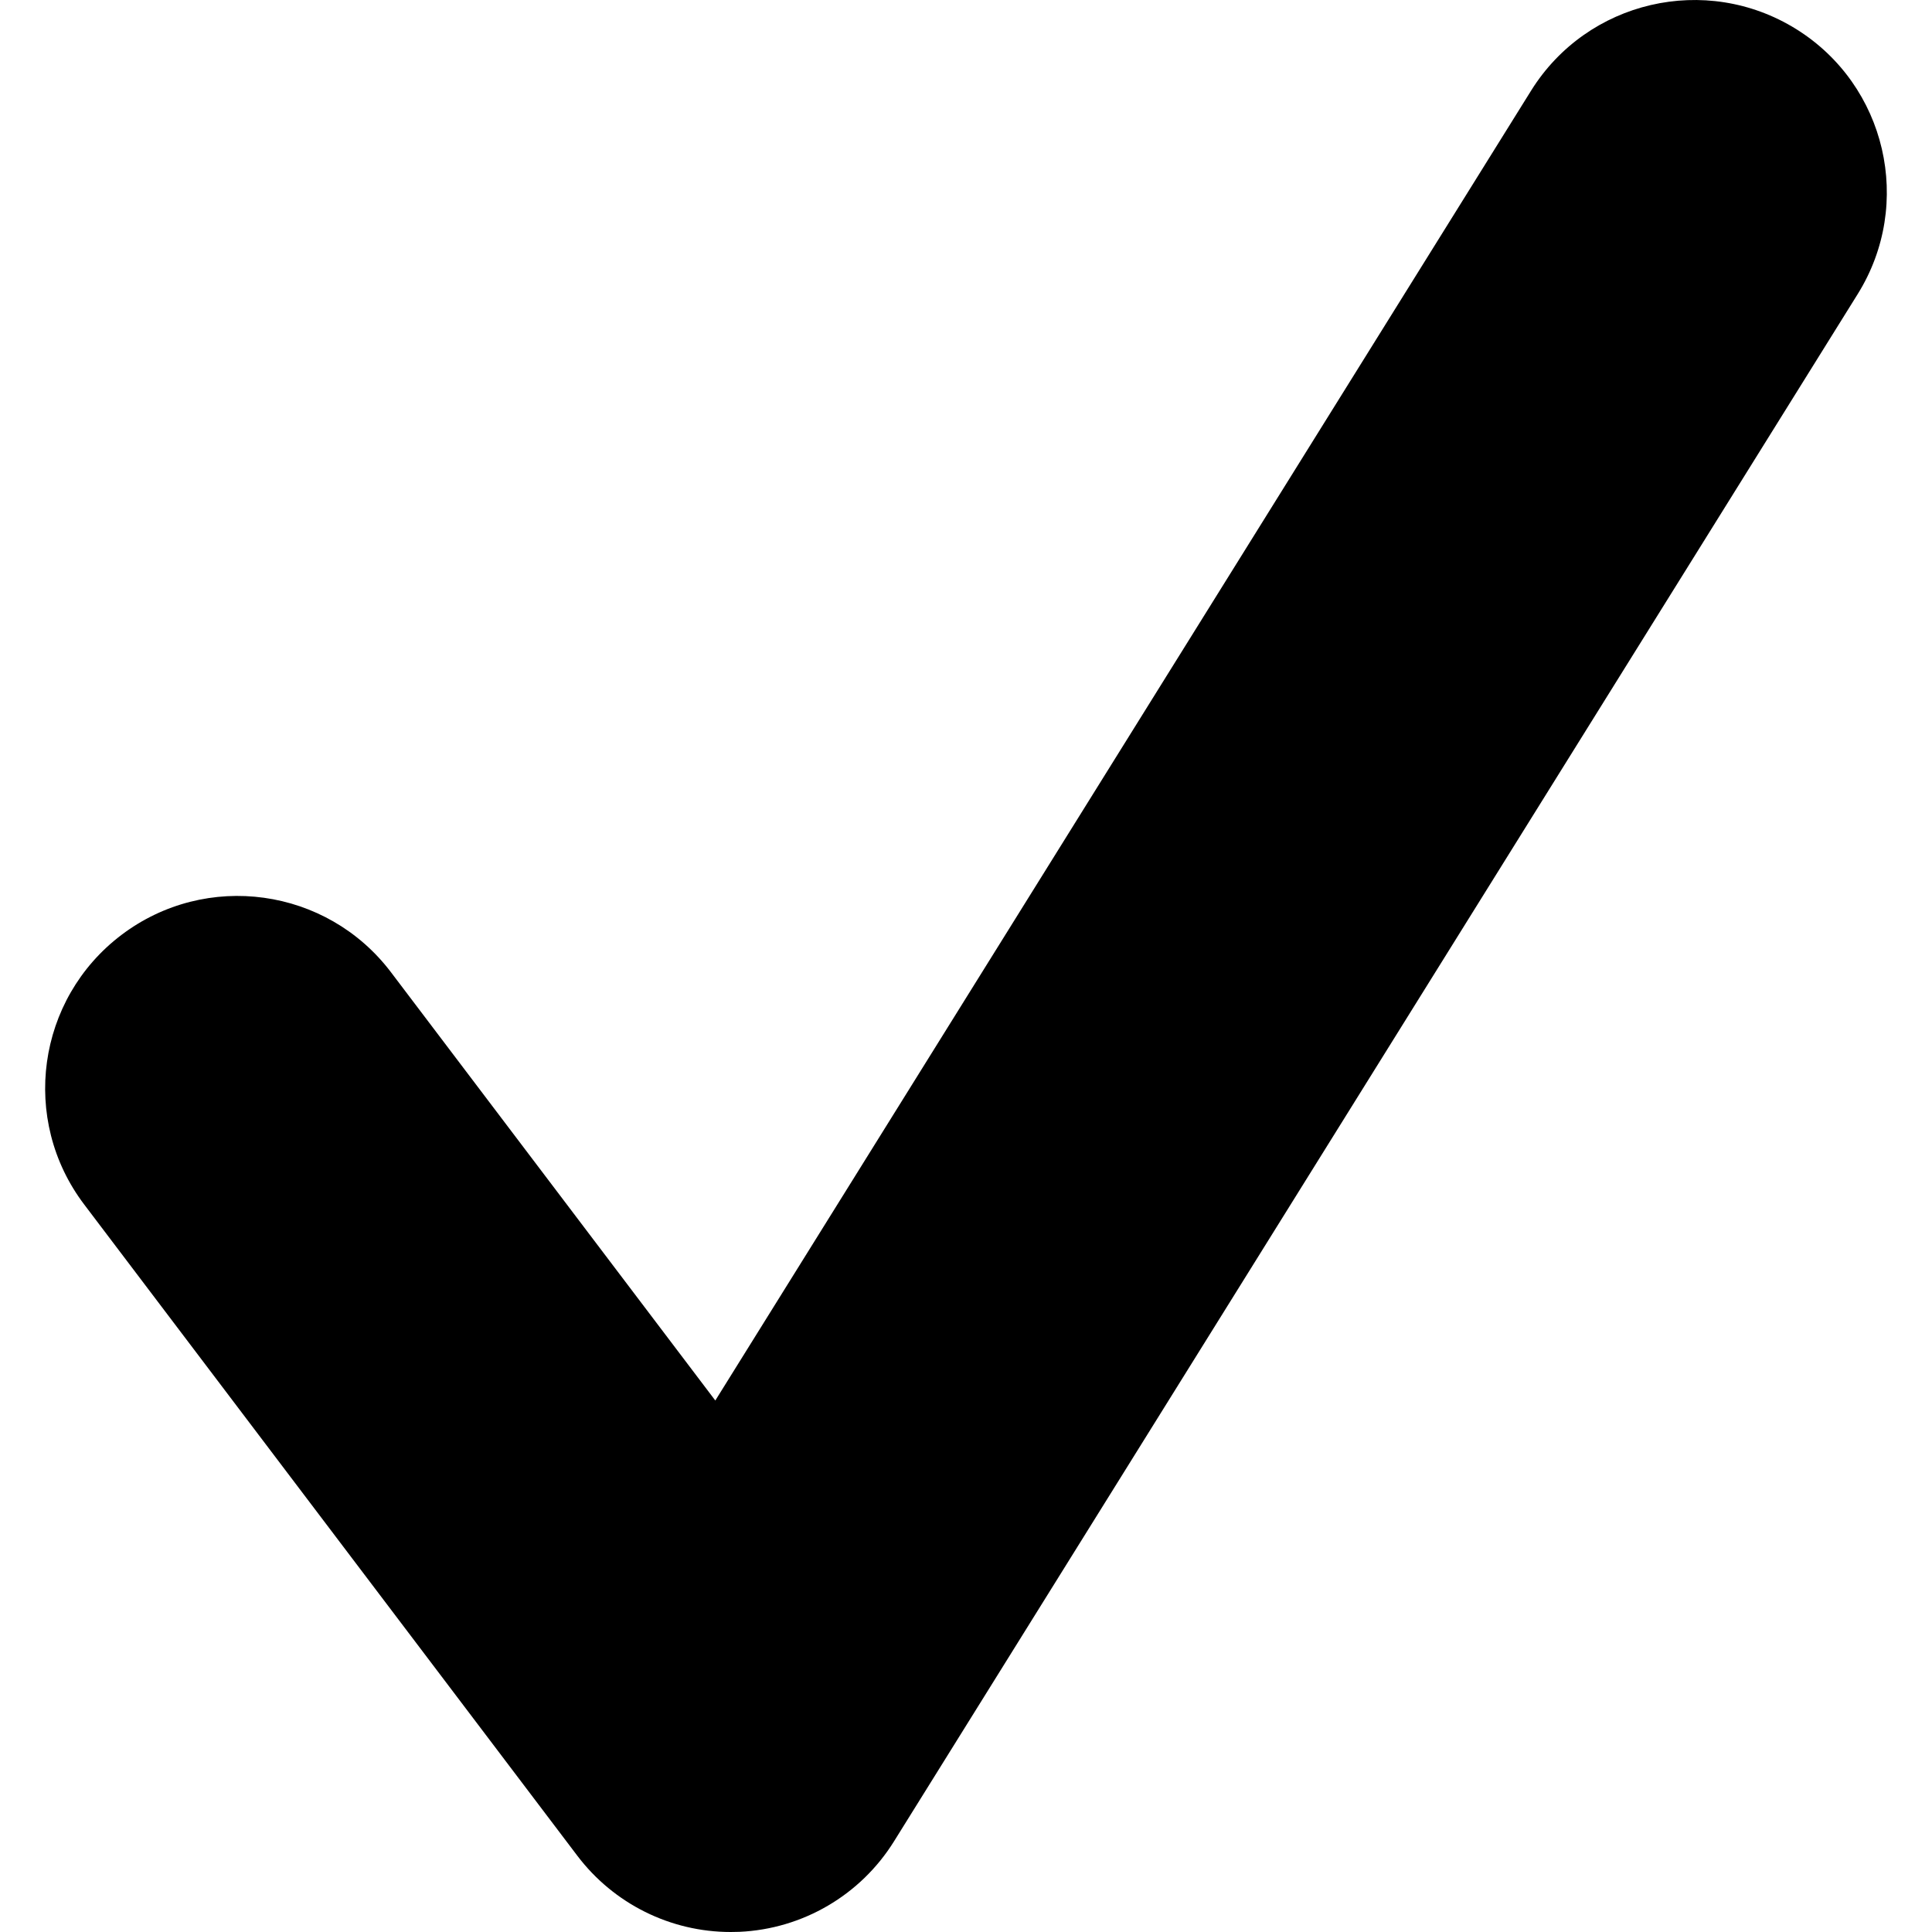
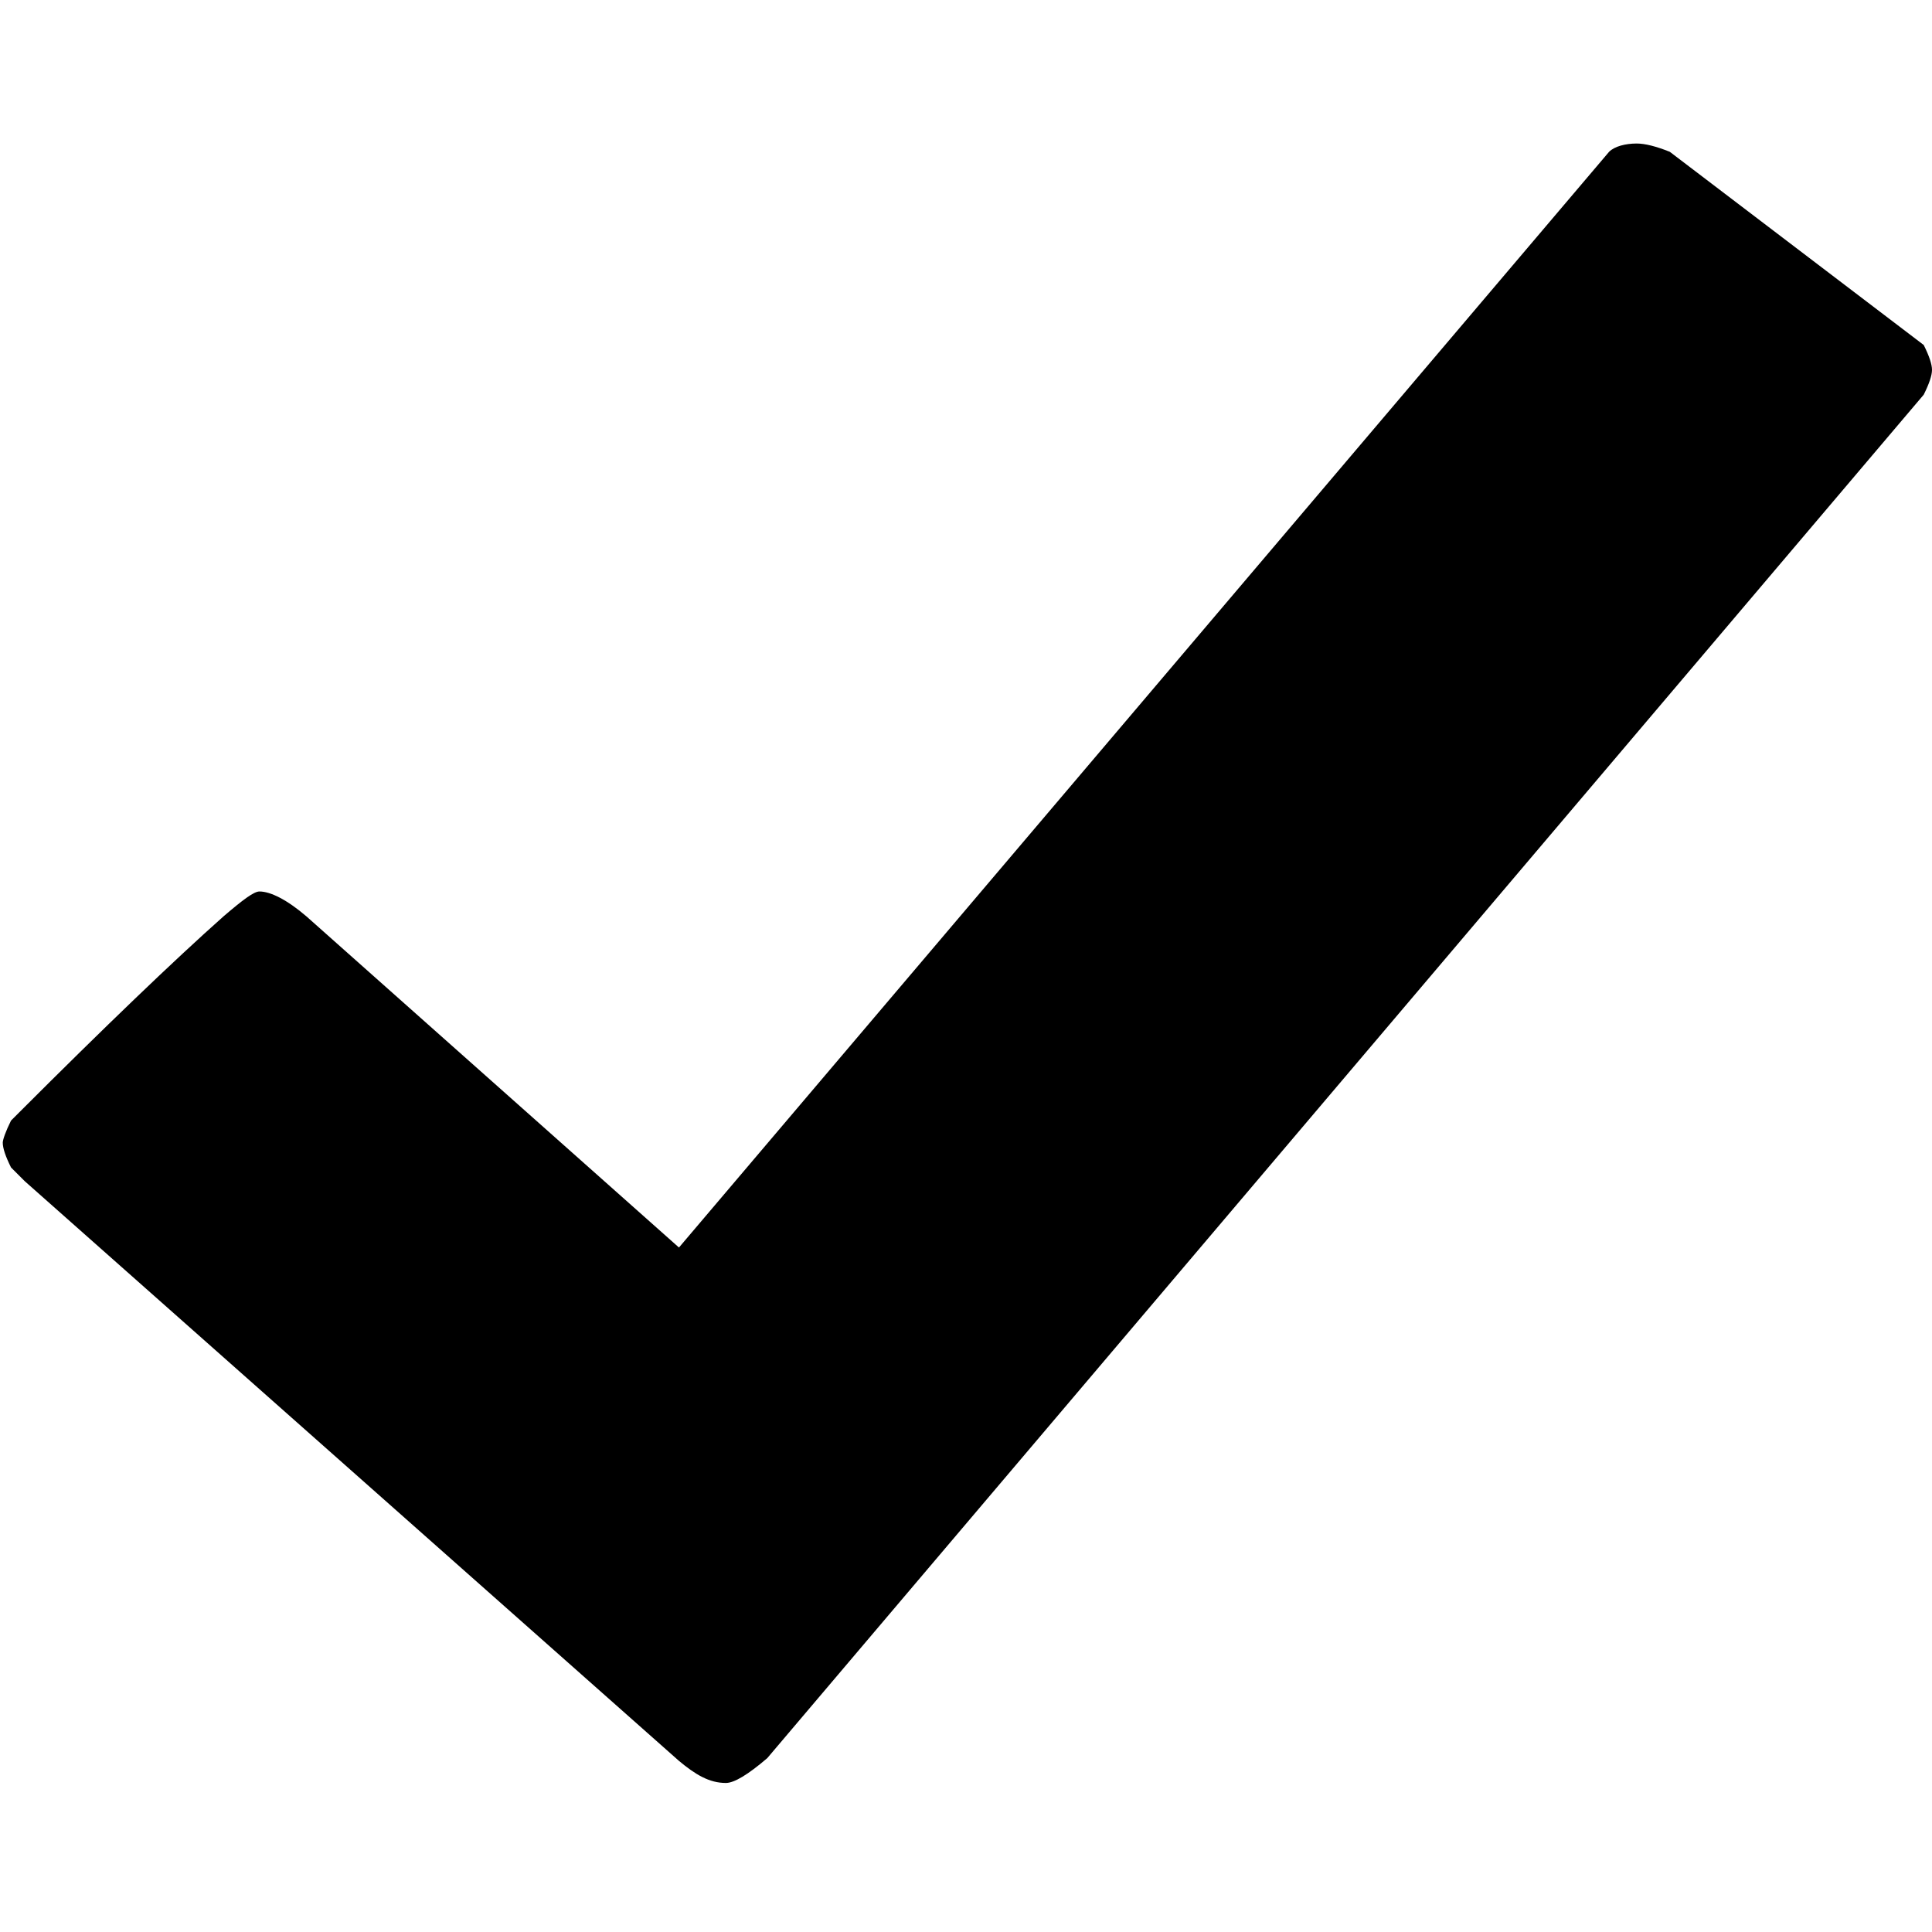
- <svg xmlns="http://www.w3.org/2000/svg" viewBox="0 0 70 70">
+ <svg xmlns="http://www.w3.org/2000/svg" version="1.1" id="Layer_1" x="0px" y="0px" viewBox="-444 246 70 70" style="enable-background:new -444 246 70 70;" xml:space="preserve">
  <g>
    <g>
      <g>
-         <path d="M26.474,70c-2.176,0-4.234-1.018-5.557-2.764L3.049,43.639C0.725,40.57,1.33,36.2,4.399,33.875     c3.074-2.326,7.441-1.717,9.766,1.35l11.752,15.518L55.474,3.285c2.035-3.265,6.332-4.264,9.604-2.232     c3.268,2.034,4.266,6.334,2.23,9.602l-34.916,56.06c-1.213,1.949-3.307,3.175-5.6,3.279C26.685,69.998,26.58,70,26.474,70z" />
+         <path d="M-374.3,258.5c0.2,0.4,0.3,0.7,0.3,0.9c0,0.2-0.1,0.5-0.3,0.9l-41.9,49.4c-0.7,0.6-1.2,0.9-1.5,0.9     c-0.6,0-1.1-0.3-1.7-0.8l-23.7-21l-0.5-0.5c-0.2-0.4-0.3-0.7-0.3-0.9c0-0.1,0.1-0.4,0.3-0.8l0.3-0.3c3.1-3.1,5.6-5.5,7.4-7.1     c0.7-0.6,1.1-0.9,1.3-0.9c0.4,0,1,0.3,1.7,0.9l13.5,12l33.7-39.7c0.2-0.2,0.6-0.3,1-0.3c0.3,0,0.7,0.1,1.2,0.3L-374.3,258.5z" />
      </g>
    </g>
  </g>
</svg>
